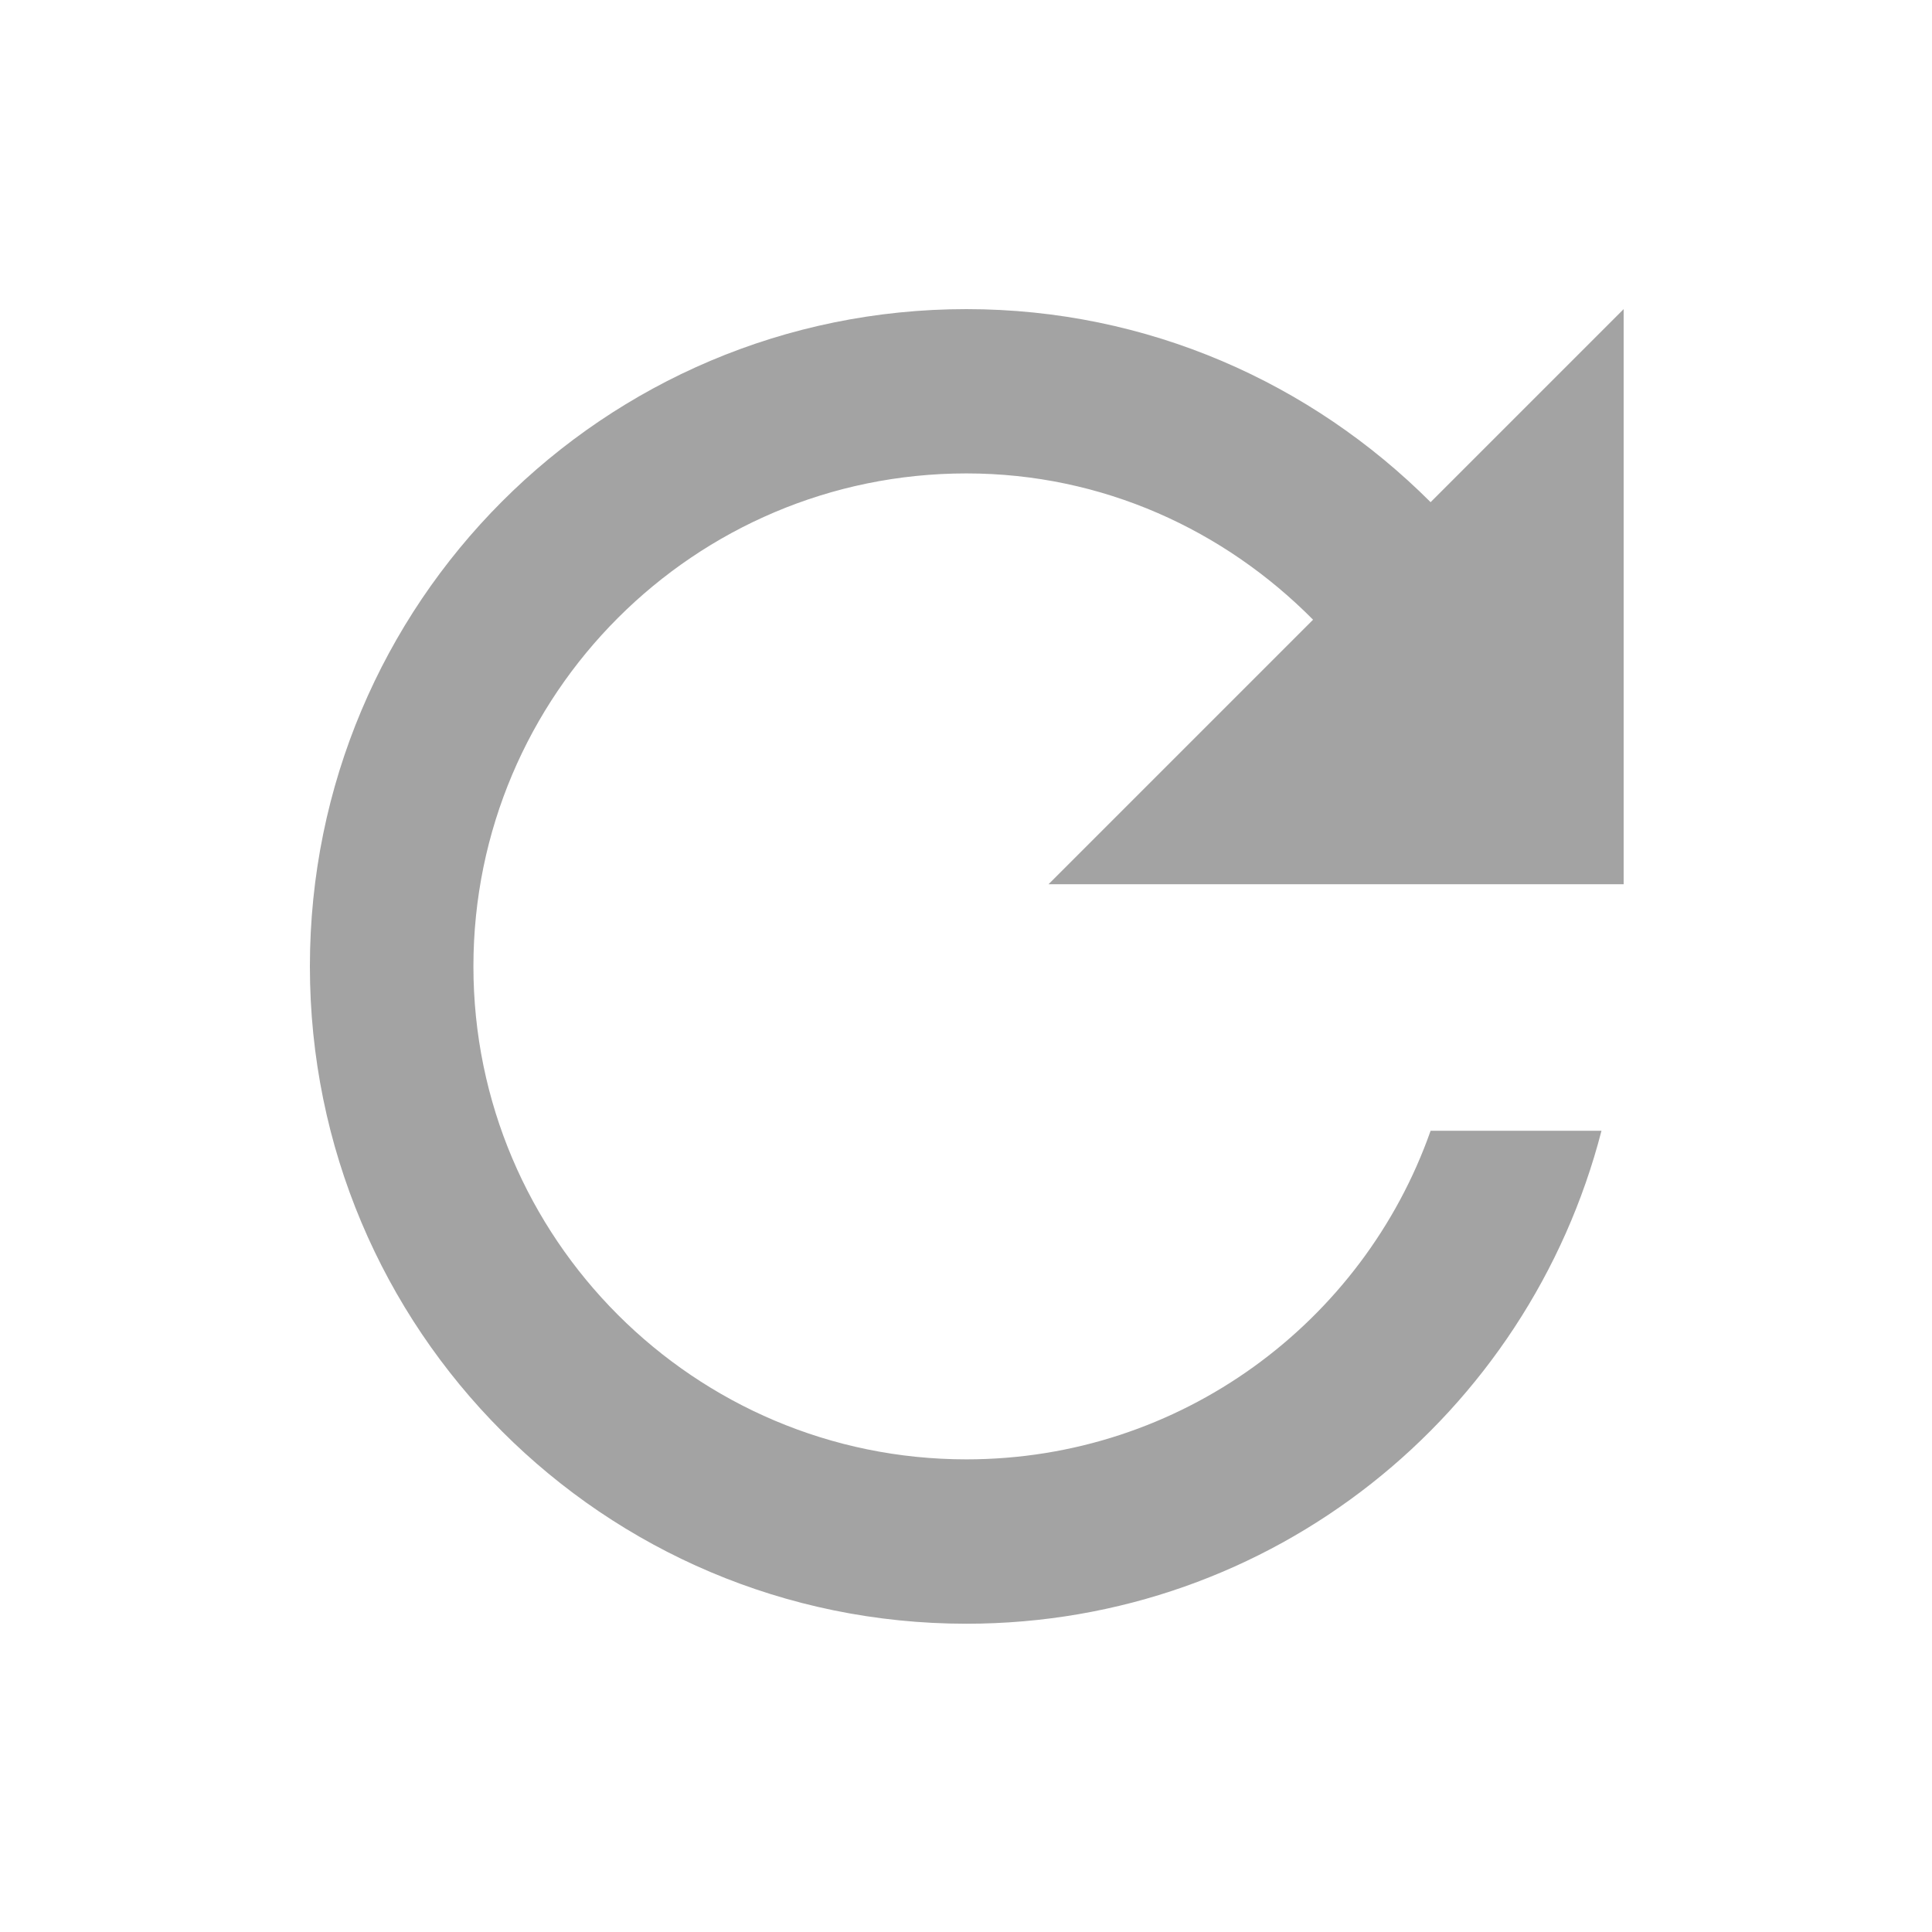
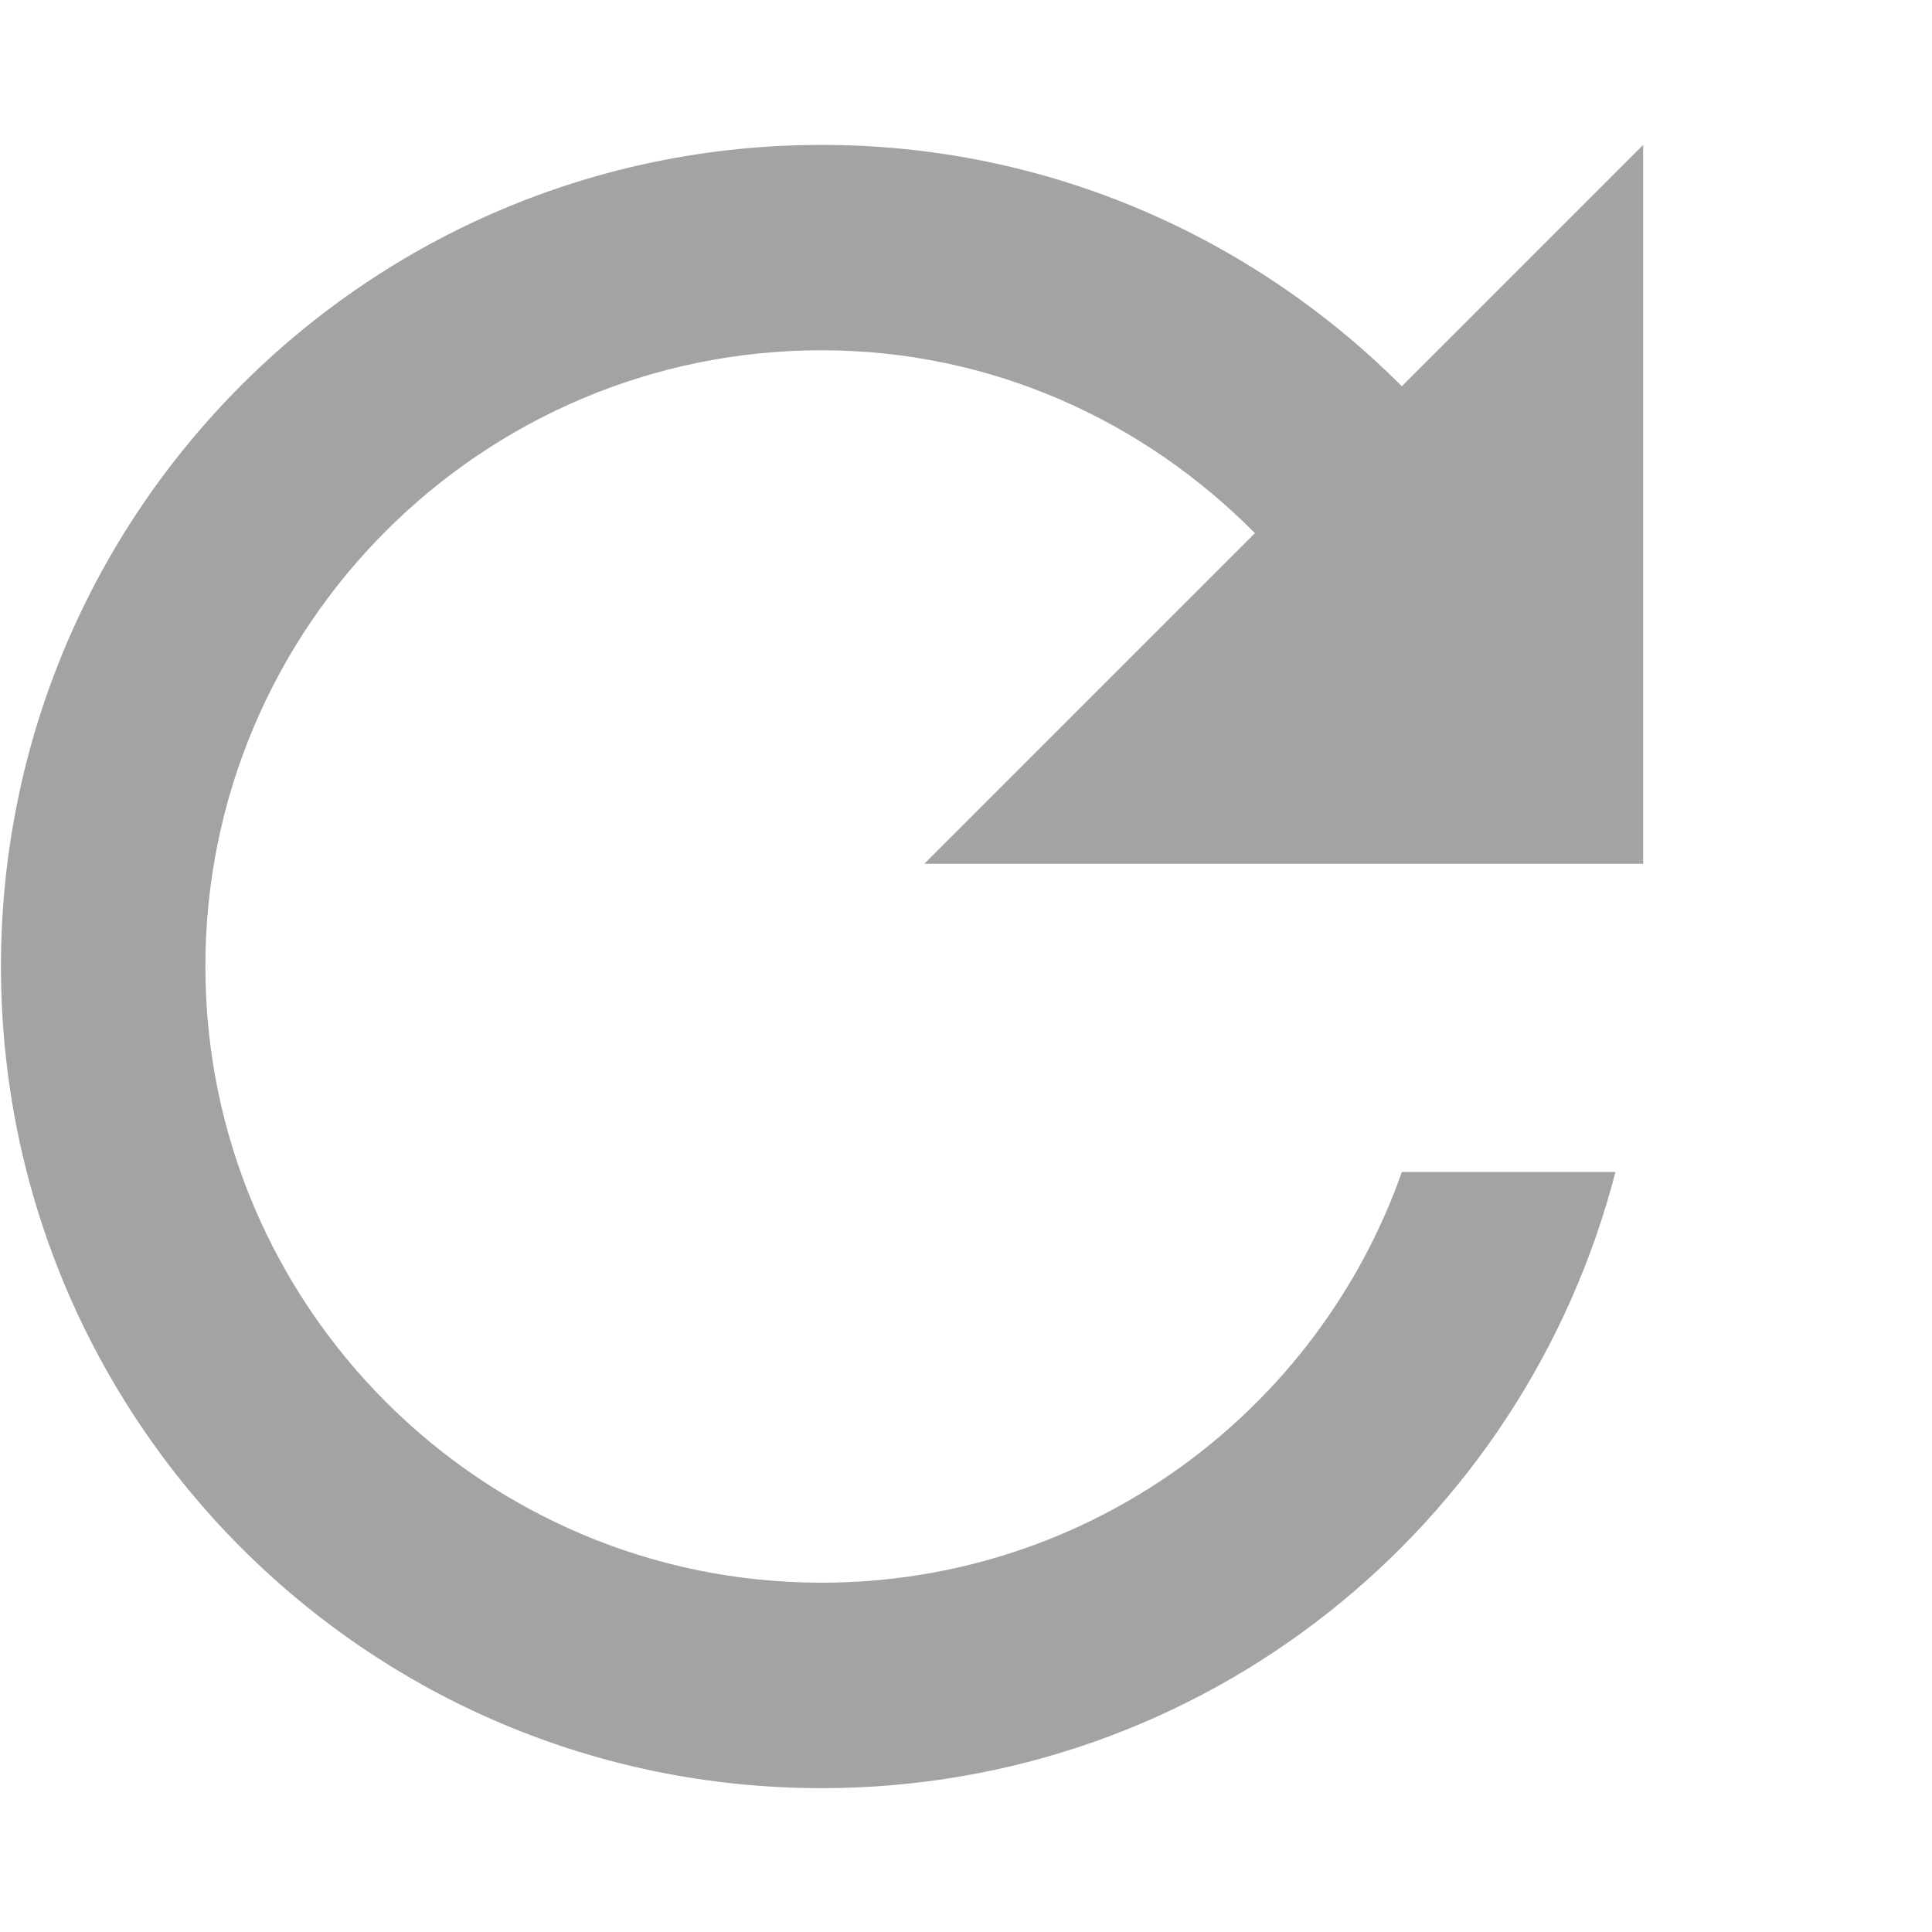
- <svg xmlns="http://www.w3.org/2000/svg" width="25px" height="25px" viewBox="0 0 25 25" version="1.1">
-   <g id="Artboard" stroke="none" stroke-width="1" fill="none" fill-rule="evenodd">
-     <g id="refresh-dark" transform="translate(4, 4)" fill="#A3A3A3" fill-rule="nonzero">
-       <path d="M14.512,2.498 C12.97,0.957 10.854,0 8.505,0 C3.805,0 0.01,3.806 0.01,8.505 C0.01,13.205 3.805,17.011 8.505,17.011 C12.47,17.011 15.777,14.3 16.723,10.632 L14.512,10.632 C13.64,13.109 11.28,14.884 8.505,14.884 C4.986,14.884 2.126,12.024 2.126,8.505 C2.126,4.986 4.986,2.126 8.505,2.126 C10.27,2.126 11.843,2.86 12.991,4.019 L9.568,7.442 L17.01,7.442 L17.01,0 L14.512,2.498 Z" id="Path" />
-     </g>
-   </g>
+ <svg xmlns="http://www.w3.org/2000/svg" width="26px" height="26px" viewBox="0 0 20 17" version="1.1">
+   <path fill="#A3A3A3" d="M14.512,2.498 C12.97,0.957 10.854,0 8.505,0 C3.805,0 0.01,3.806 0.01,8.505 C0.01,13.205 3.805,17.011 8.505,17.011 C12.47,17.011 15.777,14.3 16.723,10.632 L14.512,10.632 C13.64,13.109 11.28,14.884 8.505,14.884 C4.986,14.884 2.126,12.024 2.126,8.505 C2.126,4.986 4.986,2.126 8.505,2.126 C10.27,2.126 11.843,2.86 12.991,4.019 L9.568,7.442 L17.01,7.442 L17.01,0 L14.512,2.498 Z" id="Path" />
</svg>
